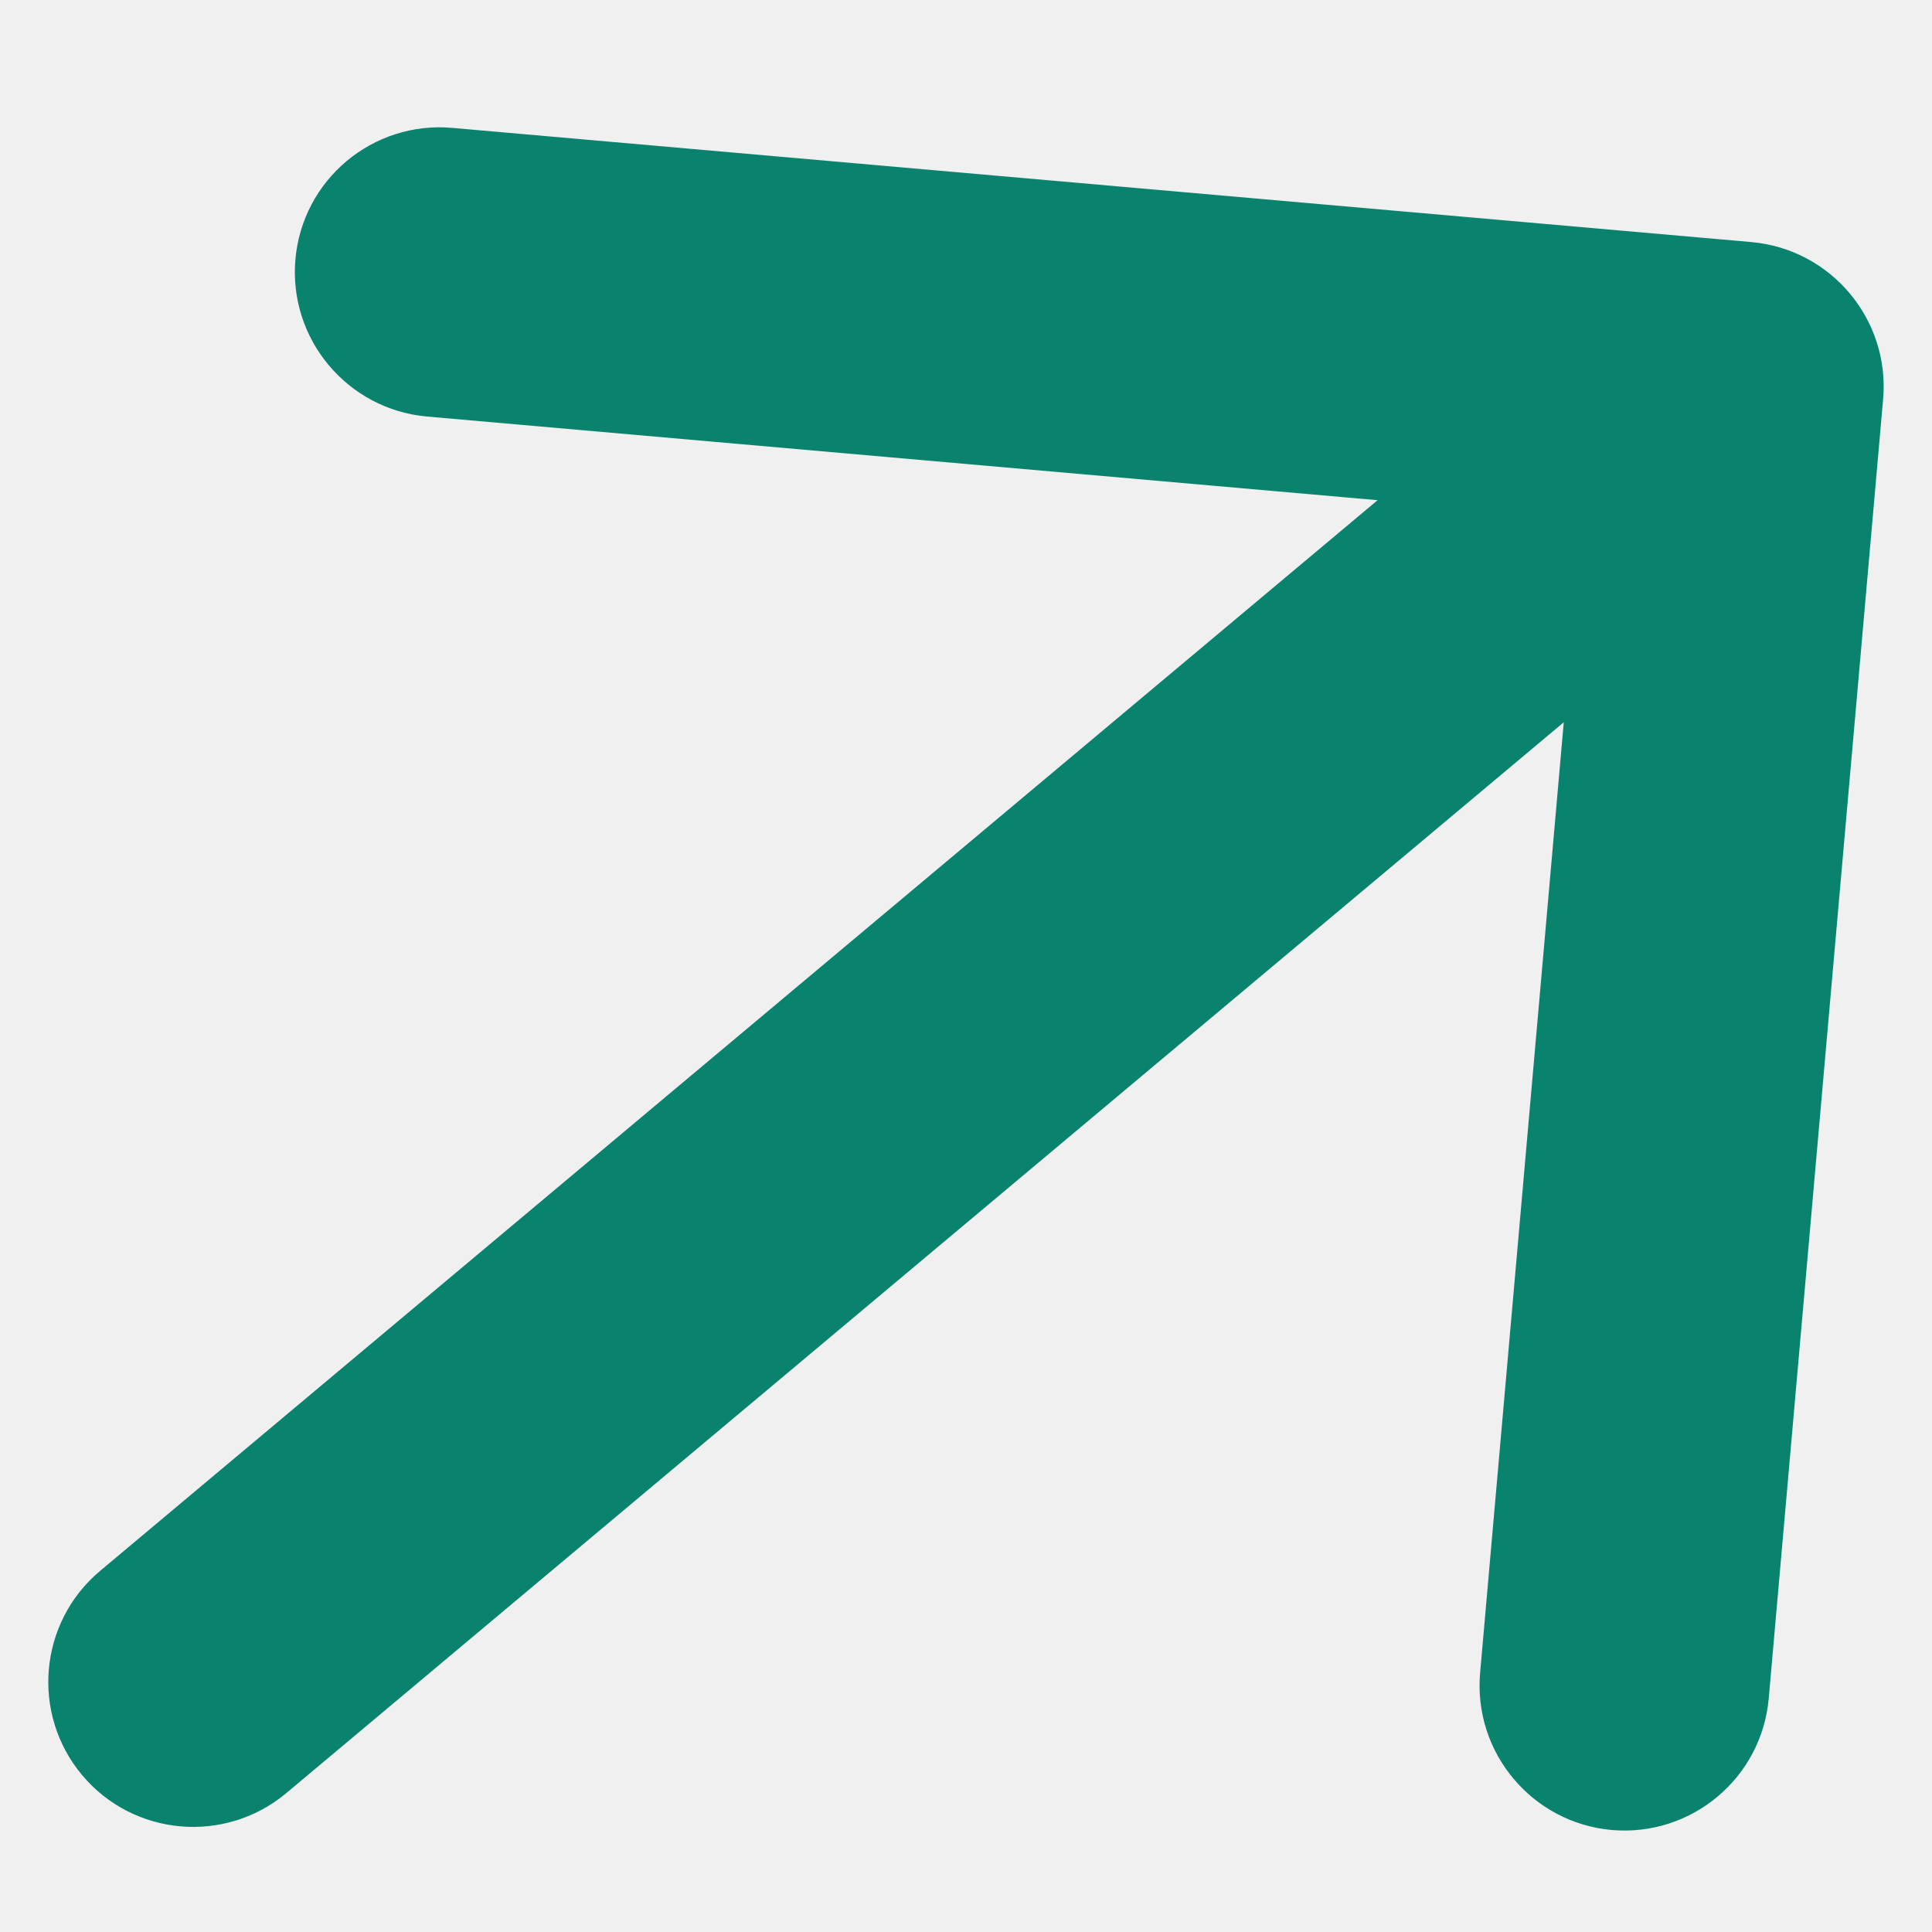
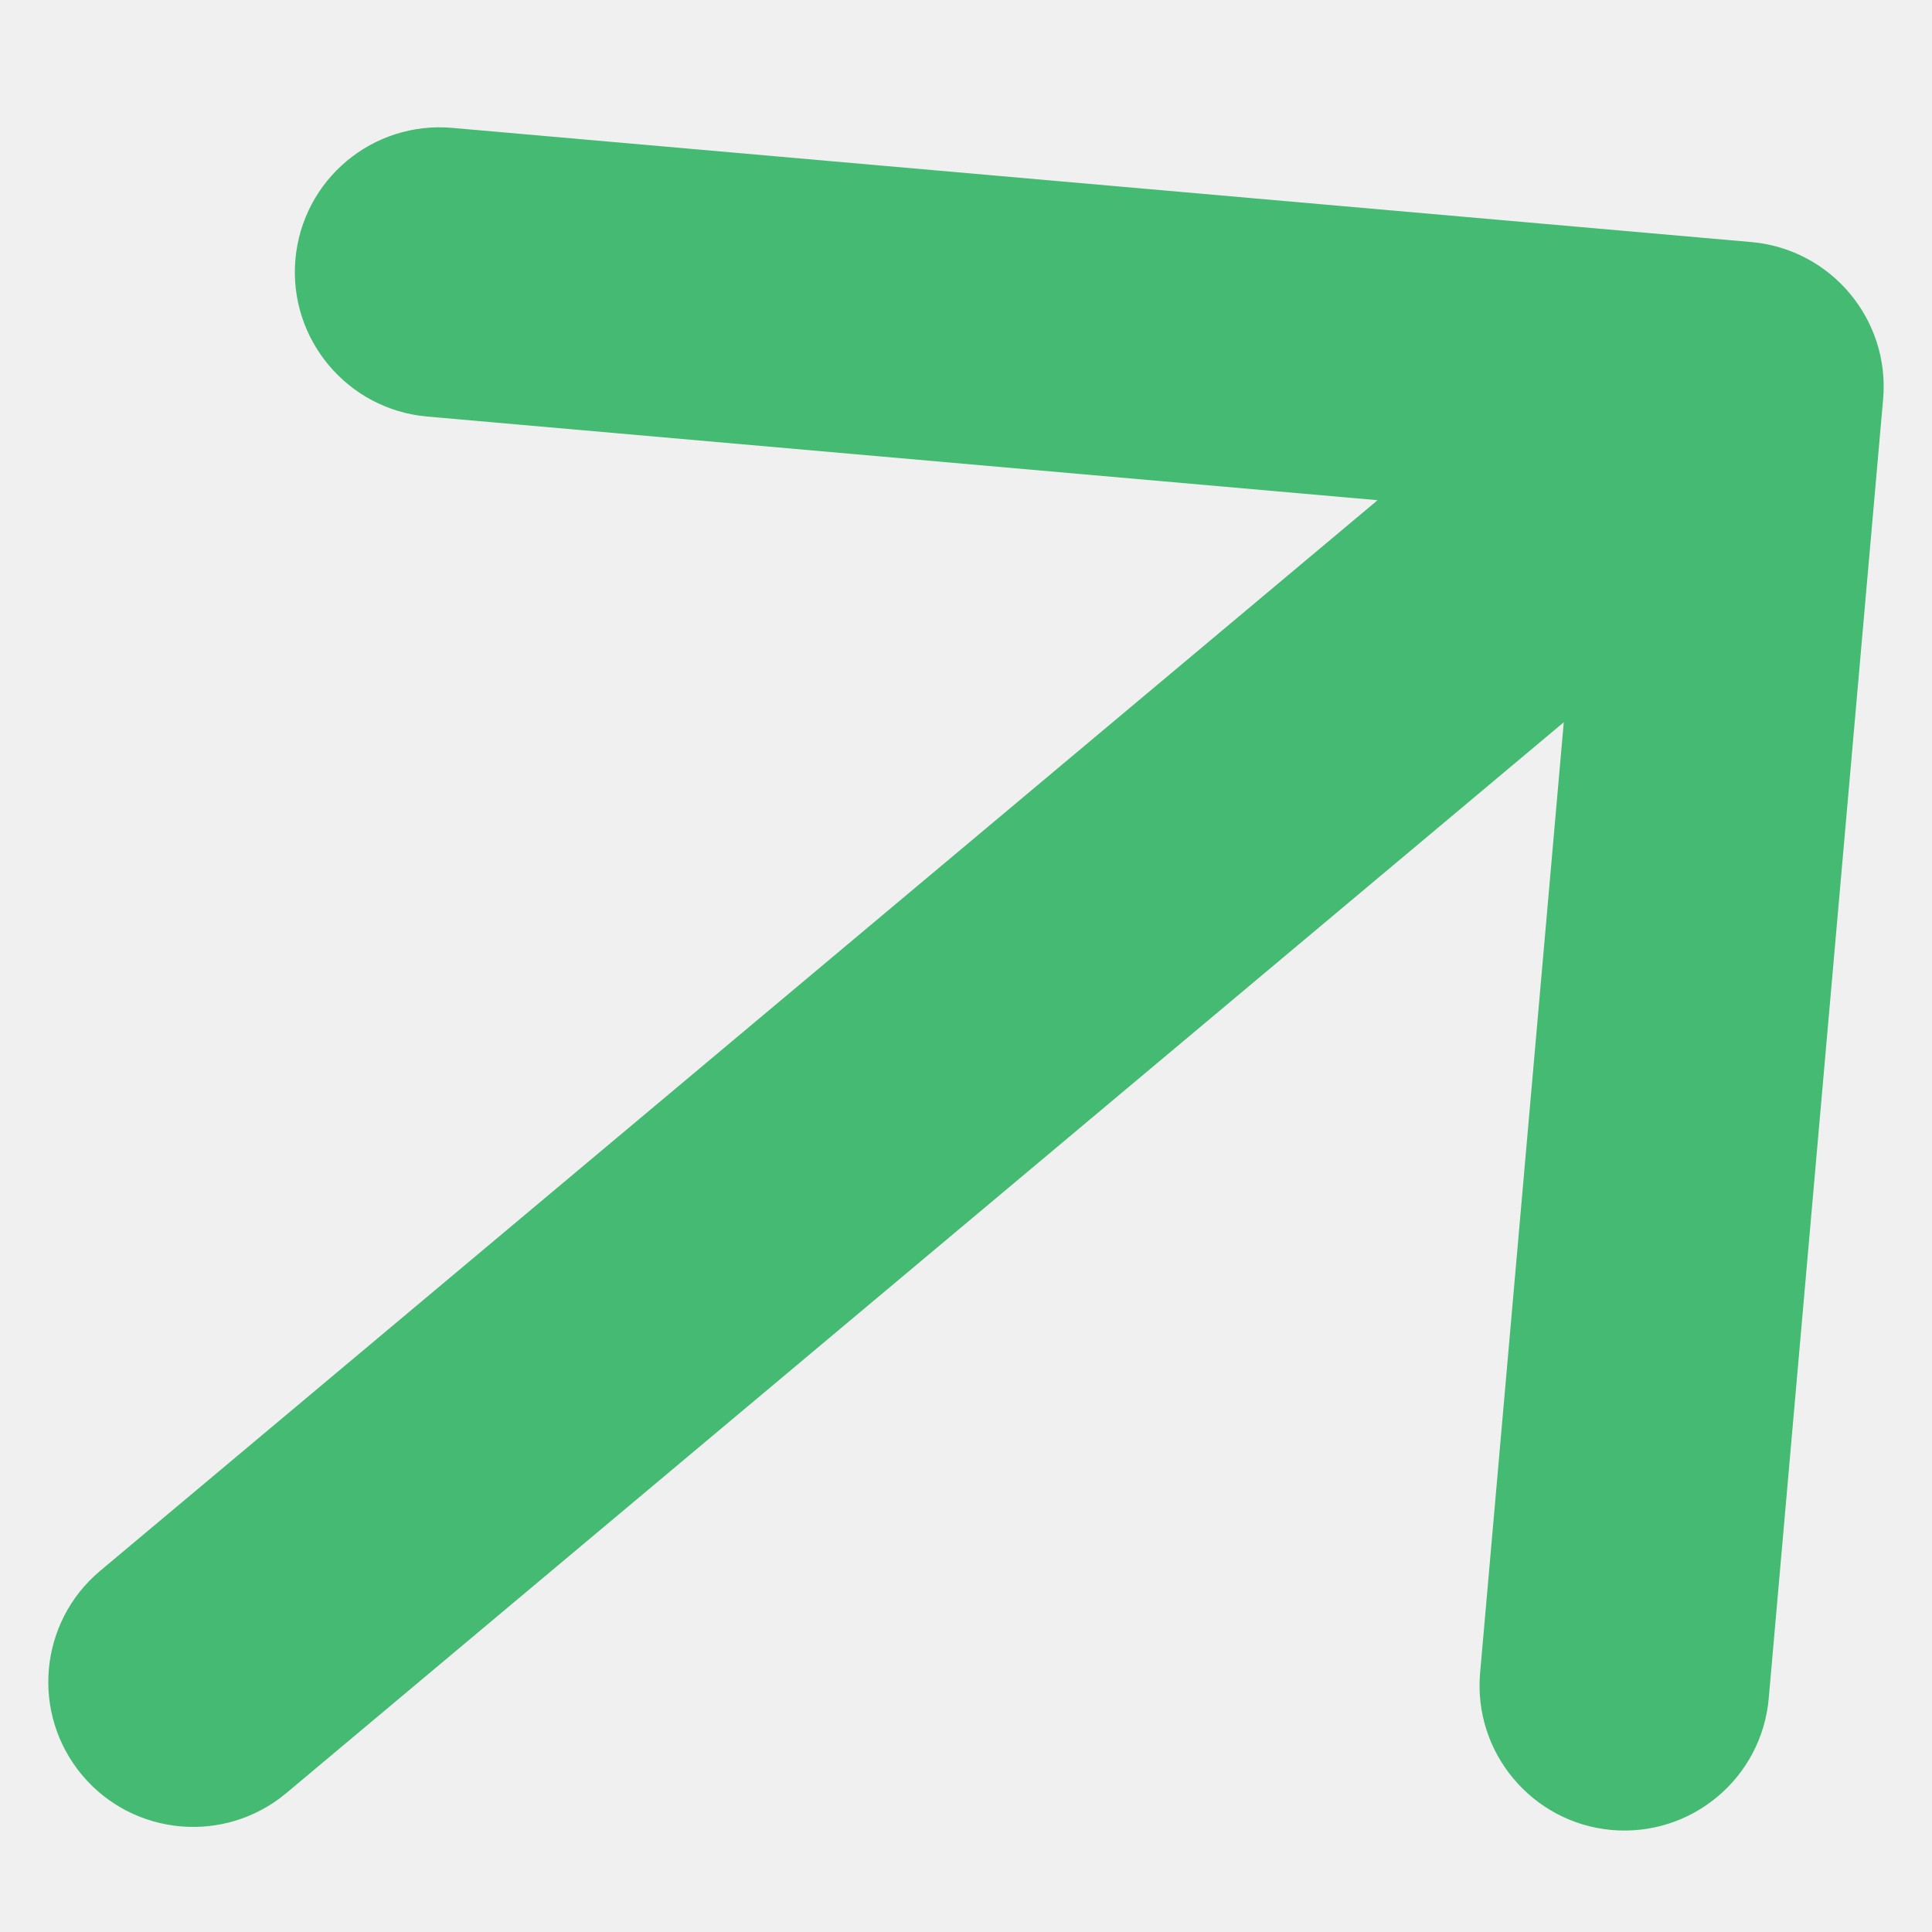
<svg xmlns="http://www.w3.org/2000/svg" width="10" height="10" viewBox="0 0 10 10" fill="none">
-   <g clip-path="url(#clip0_606_133)">
-     <path d="M0.518 8.131C0.201 8.397 0.159 8.87 0.425 9.188C0.691 9.505 1.164 9.547 1.482 9.281L0.518 8.131ZM9.747 2.066C9.783 1.654 9.478 1.29 9.066 1.253L2.342 0.662C1.929 0.625 1.565 0.93 1.529 1.343C1.493 1.755 1.798 2.119 2.21 2.156L8.187 2.682L7.661 8.659C7.625 9.071 7.93 9.435 8.342 9.472C8.755 9.508 9.119 9.203 9.155 8.79L9.747 2.066ZM1.482 9.281L9.482 2.575L8.518 1.426L0.518 8.131L1.482 9.281Z" fill="#09836D" />
+   <g clip-path="url(#clip0_611_139)">
+     <path d="M0.518 8.131C0.201 8.397 0.159 8.87 0.425 9.188C0.691 9.505 1.164 9.547 1.482 9.281L0.518 8.131ZM9.747 2.066C9.783 1.654 9.478 1.29 9.066 1.253L2.342 0.662C1.929 0.625 1.565 0.93 1.529 1.343C1.493 1.755 1.798 2.119 2.21 2.156L8.187 2.682L7.661 8.659C7.625 9.071 7.93 9.435 8.342 9.472C8.755 9.508 9.119 9.203 9.155 8.79L9.747 2.066ZM1.482 9.281L9.482 2.575L8.518 1.426L0.518 8.131L1.482 9.281Z" fill="#44BA72" />
  </g>
  <defs>
-     <clipPath id="clip0_606_133">
+     <clipPath id="clip0_611_139">
      <rect width="10" height="10" fill="white" />
    </clipPath>
  </defs>
</svg>
